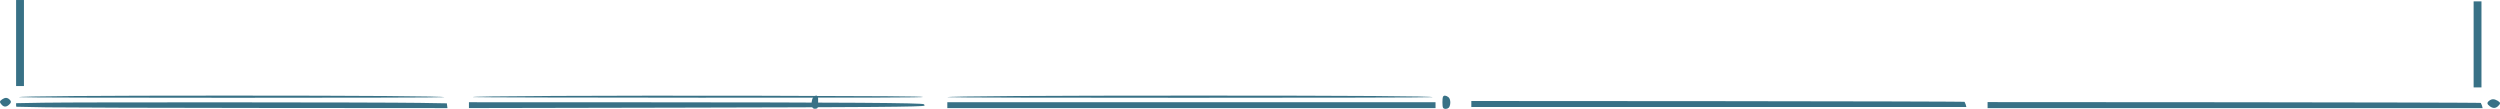
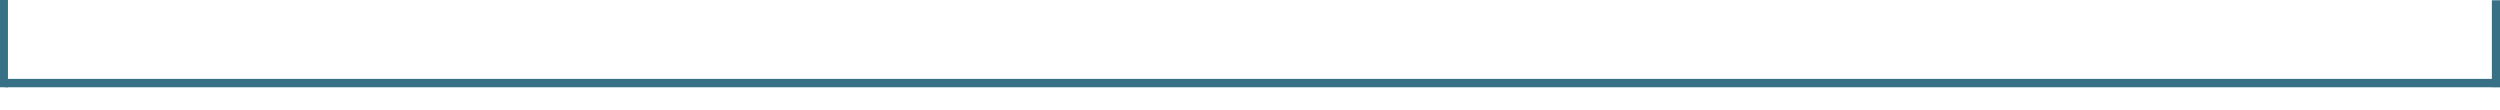
- <svg xmlns="http://www.w3.org/2000/svg" width="127.846mm" height="5.568mm" viewBox="0 0 127.846 5.568" version="1.1" id="svg1">
+ <svg xmlns="http://www.w3.org/2000/svg" width="126.034mm" height="5.504mm" viewBox="0 0 126.034 5.504" version="1.1" id="svg1">
  <defs id="defs1" />
-   <g id="layer1" transform="translate(-25.57711,-181.2415)">
-     <path style="fill:#387186;fill-opacity:1;fill-rule:evenodd;stroke:#000000;stroke-width:0;paint-order:stroke fill markers" d="m 25.662,186.596 c -0.119,-0.13 -0.114,-0.18 0.025,-0.274 0.145,-0.098 0.254,-0.099 0.365,-0.003 0.115,0.099 0.11,0.172 -0.02,0.284 -0.138,0.119 -0.257,0.117 -0.37,-0.007 z" id="path26" />
-     <path style="fill:#387186;fill-opacity:1;fill-rule:evenodd;stroke:#000000;stroke-width:0;paint-order:stroke fill markers" d="m 67.113,186.719 c -0.076,-0.143 -0.011,-0.503 0.099,-0.554 0.178,-0.082 0.216,-0.022 0.203,0.313 -0.013,0.308 -0.014,0.311 -0.132,0.323 -0.092,0.009 -0.131,-0.009 -0.169,-0.082 z" id="path31" />
+   <g id="layer1" transform="translate(-26.44917,-181.2659)">
    <g id="g14" transform="matrix(0.7113516,0,0,0.6466353,66.23738,198.1086)">
-       <path style="fill:#387186;fill-opacity:1;fill-rule:evenodd;stroke:#000000;stroke-width:0;paint-order:stroke fill markers" d="m -192.684,23.944 c -1.204,-0.021 -2.197,-0.042 -2.207,-0.047 -0.01,-0.005 -0.018,-0.07 -0.018,-0.145 v -0.136 l 1.96,-0.038 c 2.403,-0.047 24.292,-0.036 27.029,0.013 l 1.977,0.036 0.022,0.189 0.022,0.189 -13.298,-0.011 c -7.314,-0.006 -14.283,-0.029 -15.487,-0.05 z" id="path20" transform="translate(138.9062,-41.53959)" />
-       <path style="fill:#387186;fill-opacity:1;fill-rule:evenodd;stroke:#000000;stroke-width:0;paint-order:stroke fill markers" d="m -162.354,23.771 v -0.231 l 12.658,0.005 c 14.574,0.006 19.918,0.047 20.048,0.154 0.047,0.039 0.064,0.09 0.036,0.112 -0.115,0.095 -3.681,0.126 -17.824,0.158 l -14.918,0.033 z" id="path21" transform="translate(138.9062,-41.53959)" />
-       <path style="fill:#387186;fill-opacity:1;fill-rule:evenodd;stroke:#000000;stroke-width:0;paint-order:stroke fill markers" d="m -162.036,23.136 c -0.605,-0.081 9.436,-0.134 20.57,-0.108 8.723,0.021 11.693,0.045 11.754,0.095 0.062,0.051 -3.794,0.065 -15.98,0.059 -8.834,-0.004 -16.189,-0.025 -16.344,-0.046 z" id="path23" transform="translate(138.9062,-41.53959)" />
-       <path style="fill:#387186;fill-opacity:1;fill-rule:evenodd;stroke:#000000;stroke-width:0;paint-order:stroke fill markers" d="m -194.682,23.141 c -0.147,-0.077 5.651,-0.125 15.091,-0.125 9.519,7.2e-5 15.471,0.048 15.471,0.126 0,0.063 -30.442,0.062 -30.563,-9.15e-4 z" id="path24" transform="translate(138.9062,-41.53959)" />
-       <path style="fill:#387186;fill-opacity:1;fill-rule:evenodd;stroke:#000000;stroke-width:0;paint-order:stroke fill markers" d="m -194.908,18.858 v -3.402 h 0.282 0.282 v 3.402 3.402 h -0.282 -0.282 z" id="path25" transform="translate(138.9062,-41.53959)" />
-       <path style="fill:#387186;fill-opacity:1;fill-rule:evenodd;stroke:#000000;stroke-width:0;paint-order:stroke fill markers" d="m -127.963,23.772 v -0.233 h 17.548 17.548 v 0.233 0.233 h -17.548 -17.548 z" id="path27" transform="translate(138.9062,-41.53959)" />
-       <path style="fill:#387186;fill-opacity:1;fill-rule:evenodd;stroke:#000000;stroke-width:0;paint-order:stroke fill markers" d="m -127.963,23.142 c 0,-0.079 6.767,-0.126 18.049,-0.126 11.016,-6.3e-5 16.976,0.044 16.822,0.125 -0.121,0.063 -34.87,0.064 -34.87,9.15e-4 z" id="path30" transform="translate(138.9062,-41.53959)" />
-       <path style="fill:#387186;fill-opacity:1;fill-rule:evenodd;stroke:#000000;stroke-width:0;paint-order:stroke fill markers" d="m -92.329,23.971 c -0.056,-0.119 -0.056,-0.744 0,-0.863 0.058,-0.125 0.211,-0.116 0.381,0.024 0.156,0.129 0.193,0.521 0.072,0.781 -0.079,0.171 -0.382,0.209 -0.453,0.057 z" id="path32" transform="translate(138.9062,-41.53959)" />
-       <path style="fill:#387186;fill-opacity:1;fill-rule:evenodd;stroke:#000000;stroke-width:0;paint-order:stroke fill markers" d="M -53.18,23.767 V 23.529 c 0,0 35.624,0.01 35.469,0.069 -0.022,0.008 0.051,0.114 0.075,0.218 l 0.044,0.189 h -35.587 z" id="path34" transform="translate(138.9062,-41.53959)" />
-       <path style="fill:#387186;fill-opacity:1;fill-rule:evenodd;stroke:#000000;stroke-width:0;paint-order:stroke fill markers" d="M -17.675,18.967 V 15.564 h -0.282 -0.282 v 3.402 3.402 h 0.282 0.282 z" id="path25-9" transform="translate(138.9062,-41.53959)" />
-       <path style="fill:#387186;fill-opacity:1;fill-rule:evenodd;stroke:#000000;stroke-width:0;paint-order:stroke fill markers" d="m -16.48,23.844 c 0.192,-0.201 0.185,-0.279 -0.04,-0.424 -0.234,-0.152 -0.41,-0.153 -0.591,-0.004 -0.186,0.153 -0.178,0.266 0.032,0.439 0.224,0.184 0.416,0.181 0.598,-0.01 z" id="path26-3" transform="translate(138.9062,-41.53959)" />
-       <path style="fill:#387186;fill-opacity:1;fill-rule:evenodd;stroke:#000000;stroke-width:0;paint-order:stroke fill markers" d="m -90.293,23.681 v -0.238 c 0,0 35.624,0.01 35.469,0.069 -0.022,0.008 0.051,0.114 0.075,0.218 l 0.044,0.189 h -35.587 z" id="path34-9" transform="translate(138.9062,-41.53959)" />
+       <path style="fill:#387186;fill-opacity:1;fill-rule:evenodd;stroke:#000000;stroke-width:0;paint-order:stroke fill markers" d="m -55.933,-22.644 v -3.402 h 0.282 0.282 v 3.402 3.402 h -0.282 -0.282 z" id="path25" />
+       <path style="fill:#387186;fill-opacity:1;fill-rule:evenodd;stroke:#000000;stroke-width:0;paint-order:stroke fill markers" d="m -92.866,23.54 v 0.233 0.233 z" id="path27" transform="translate(138.9062,-41.53959)" />
+       <path style="fill:#387186;fill-opacity:1;fill-rule:evenodd;stroke:#000000;stroke-width:0;paint-order:stroke fill markers" d="m 121.242,-21.905 v -4.121 h -0.288 -0.288 v 4.121 2.651 h 0.288 0.288 z" id="path25-9" />
+       <rect style="fill:#387186;fill-opacity:1;fill-rule:evenodd;stroke-width:0.17;paint-order:stroke fill markers" id="rect1" width="176.782" height="0.654" x="-55.544" y="-19.897" />
    </g>
  </g>
</svg>
